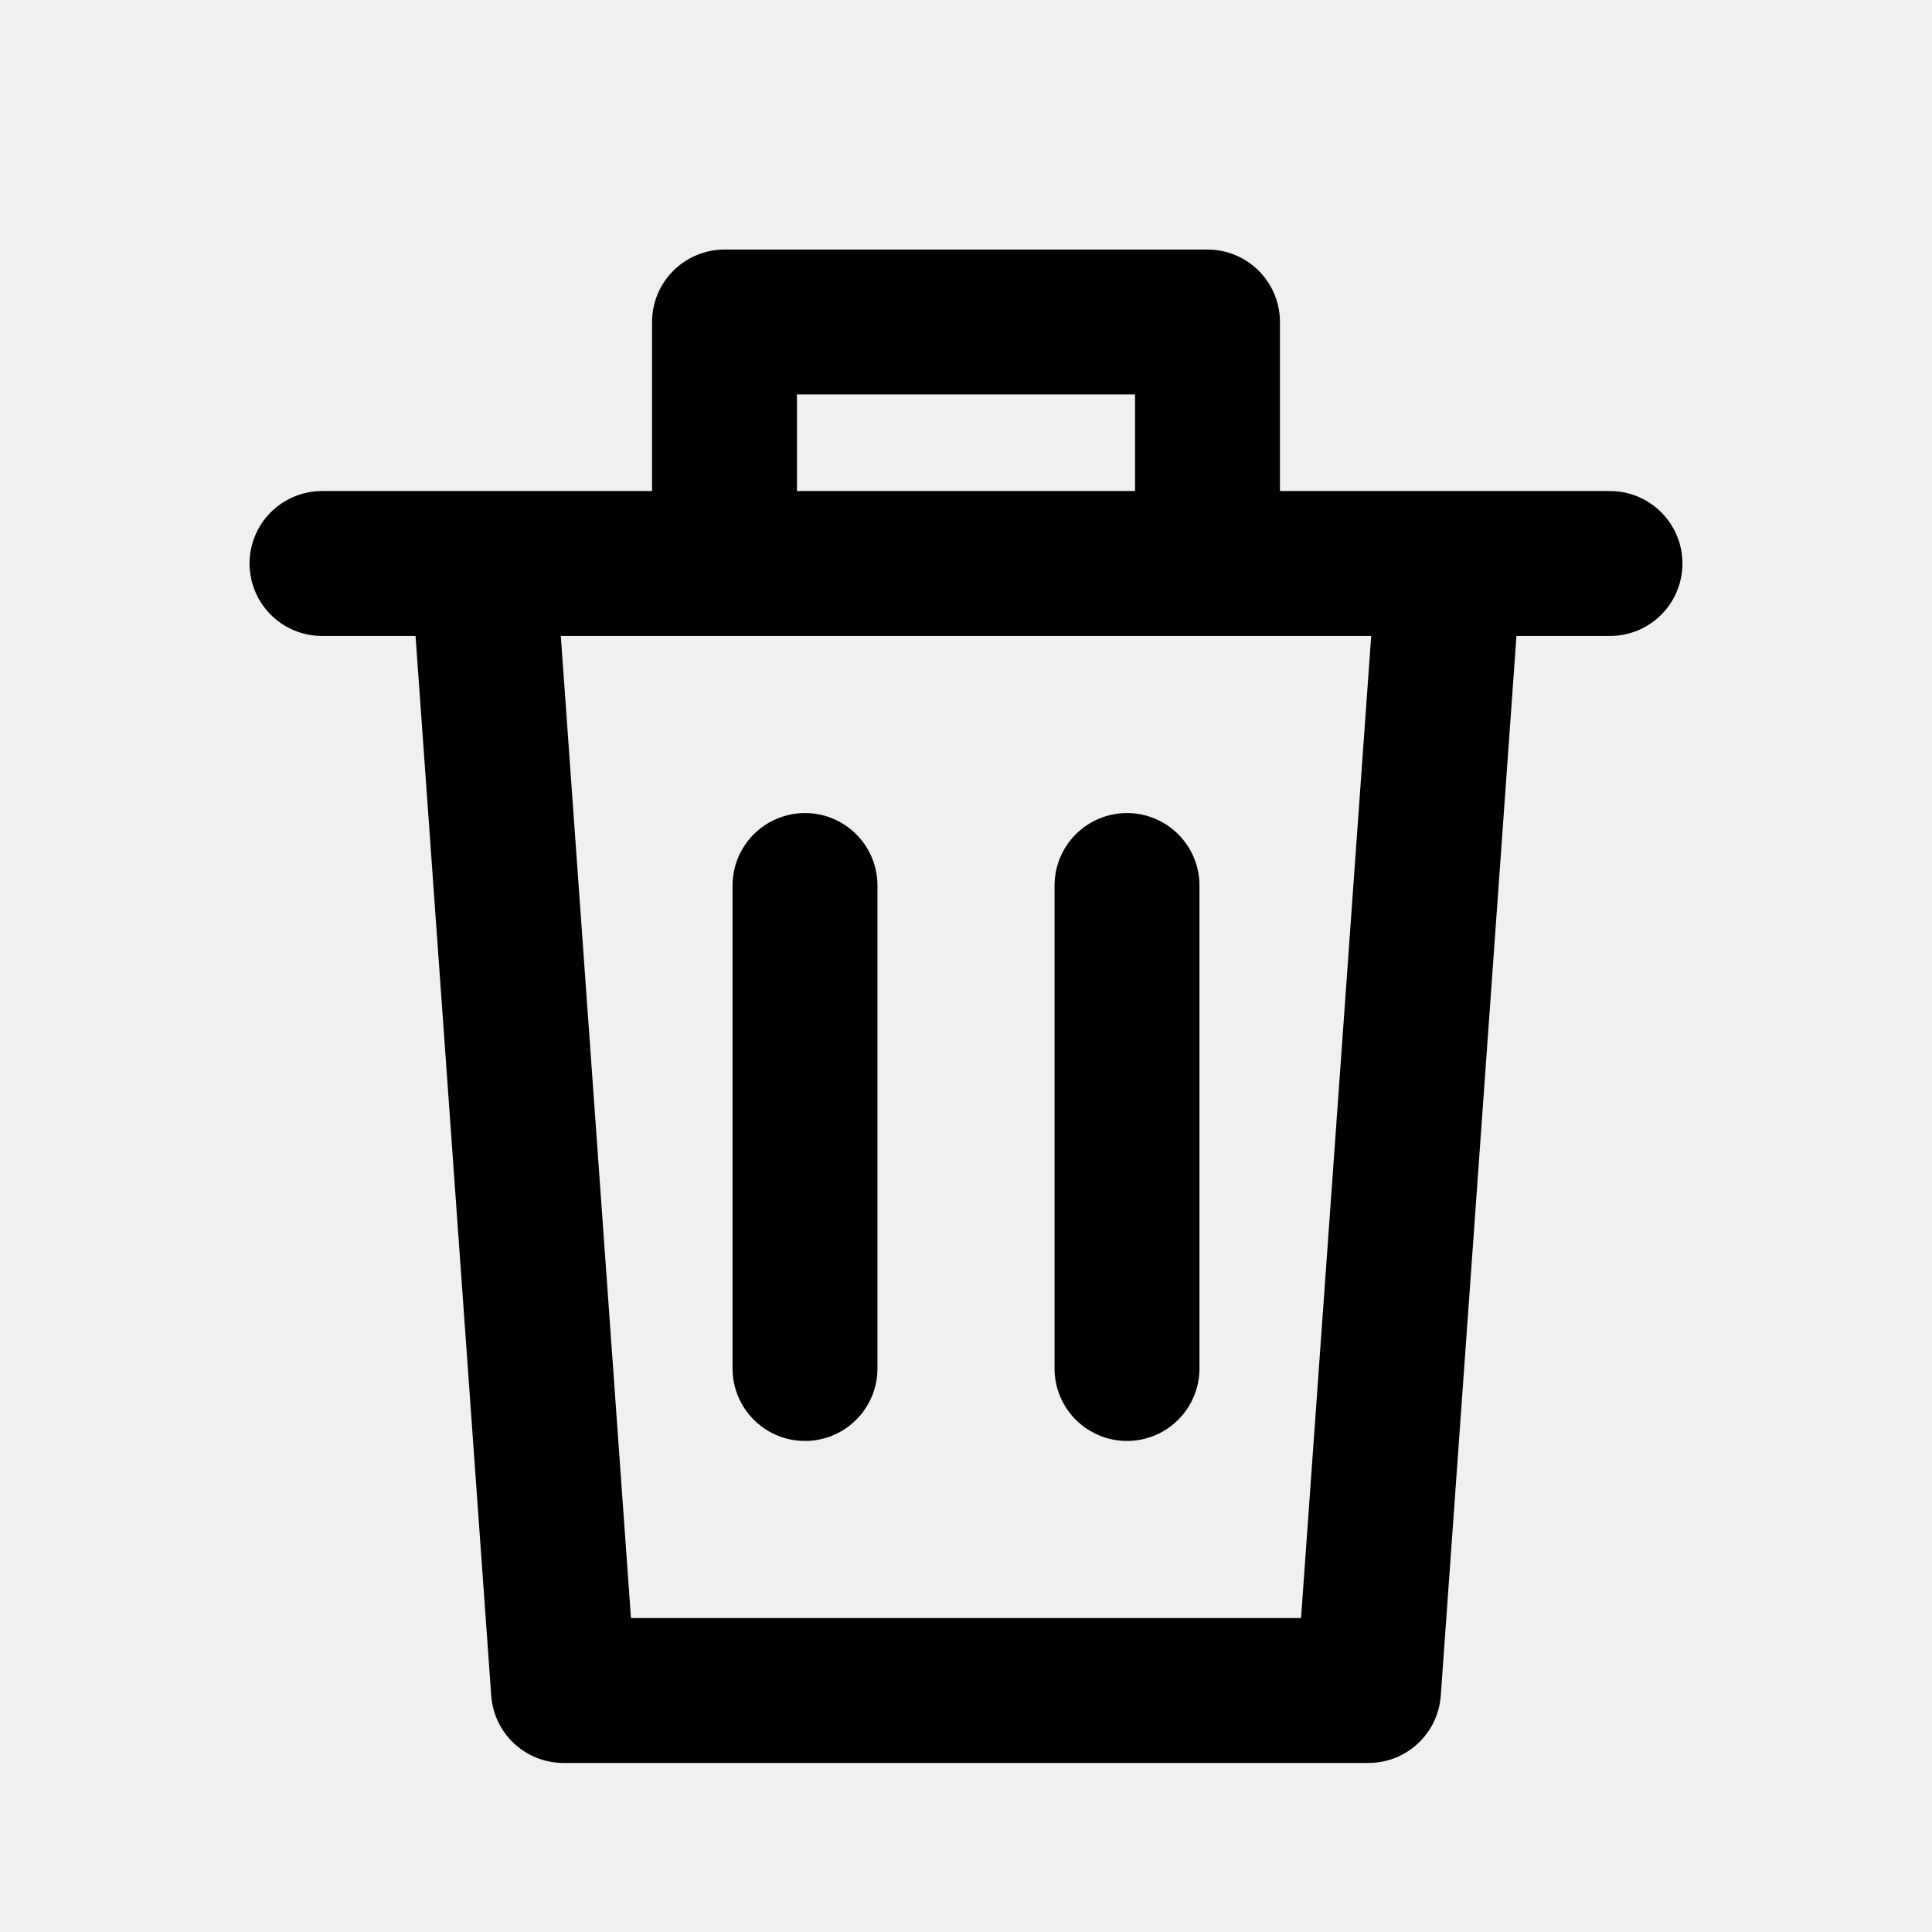
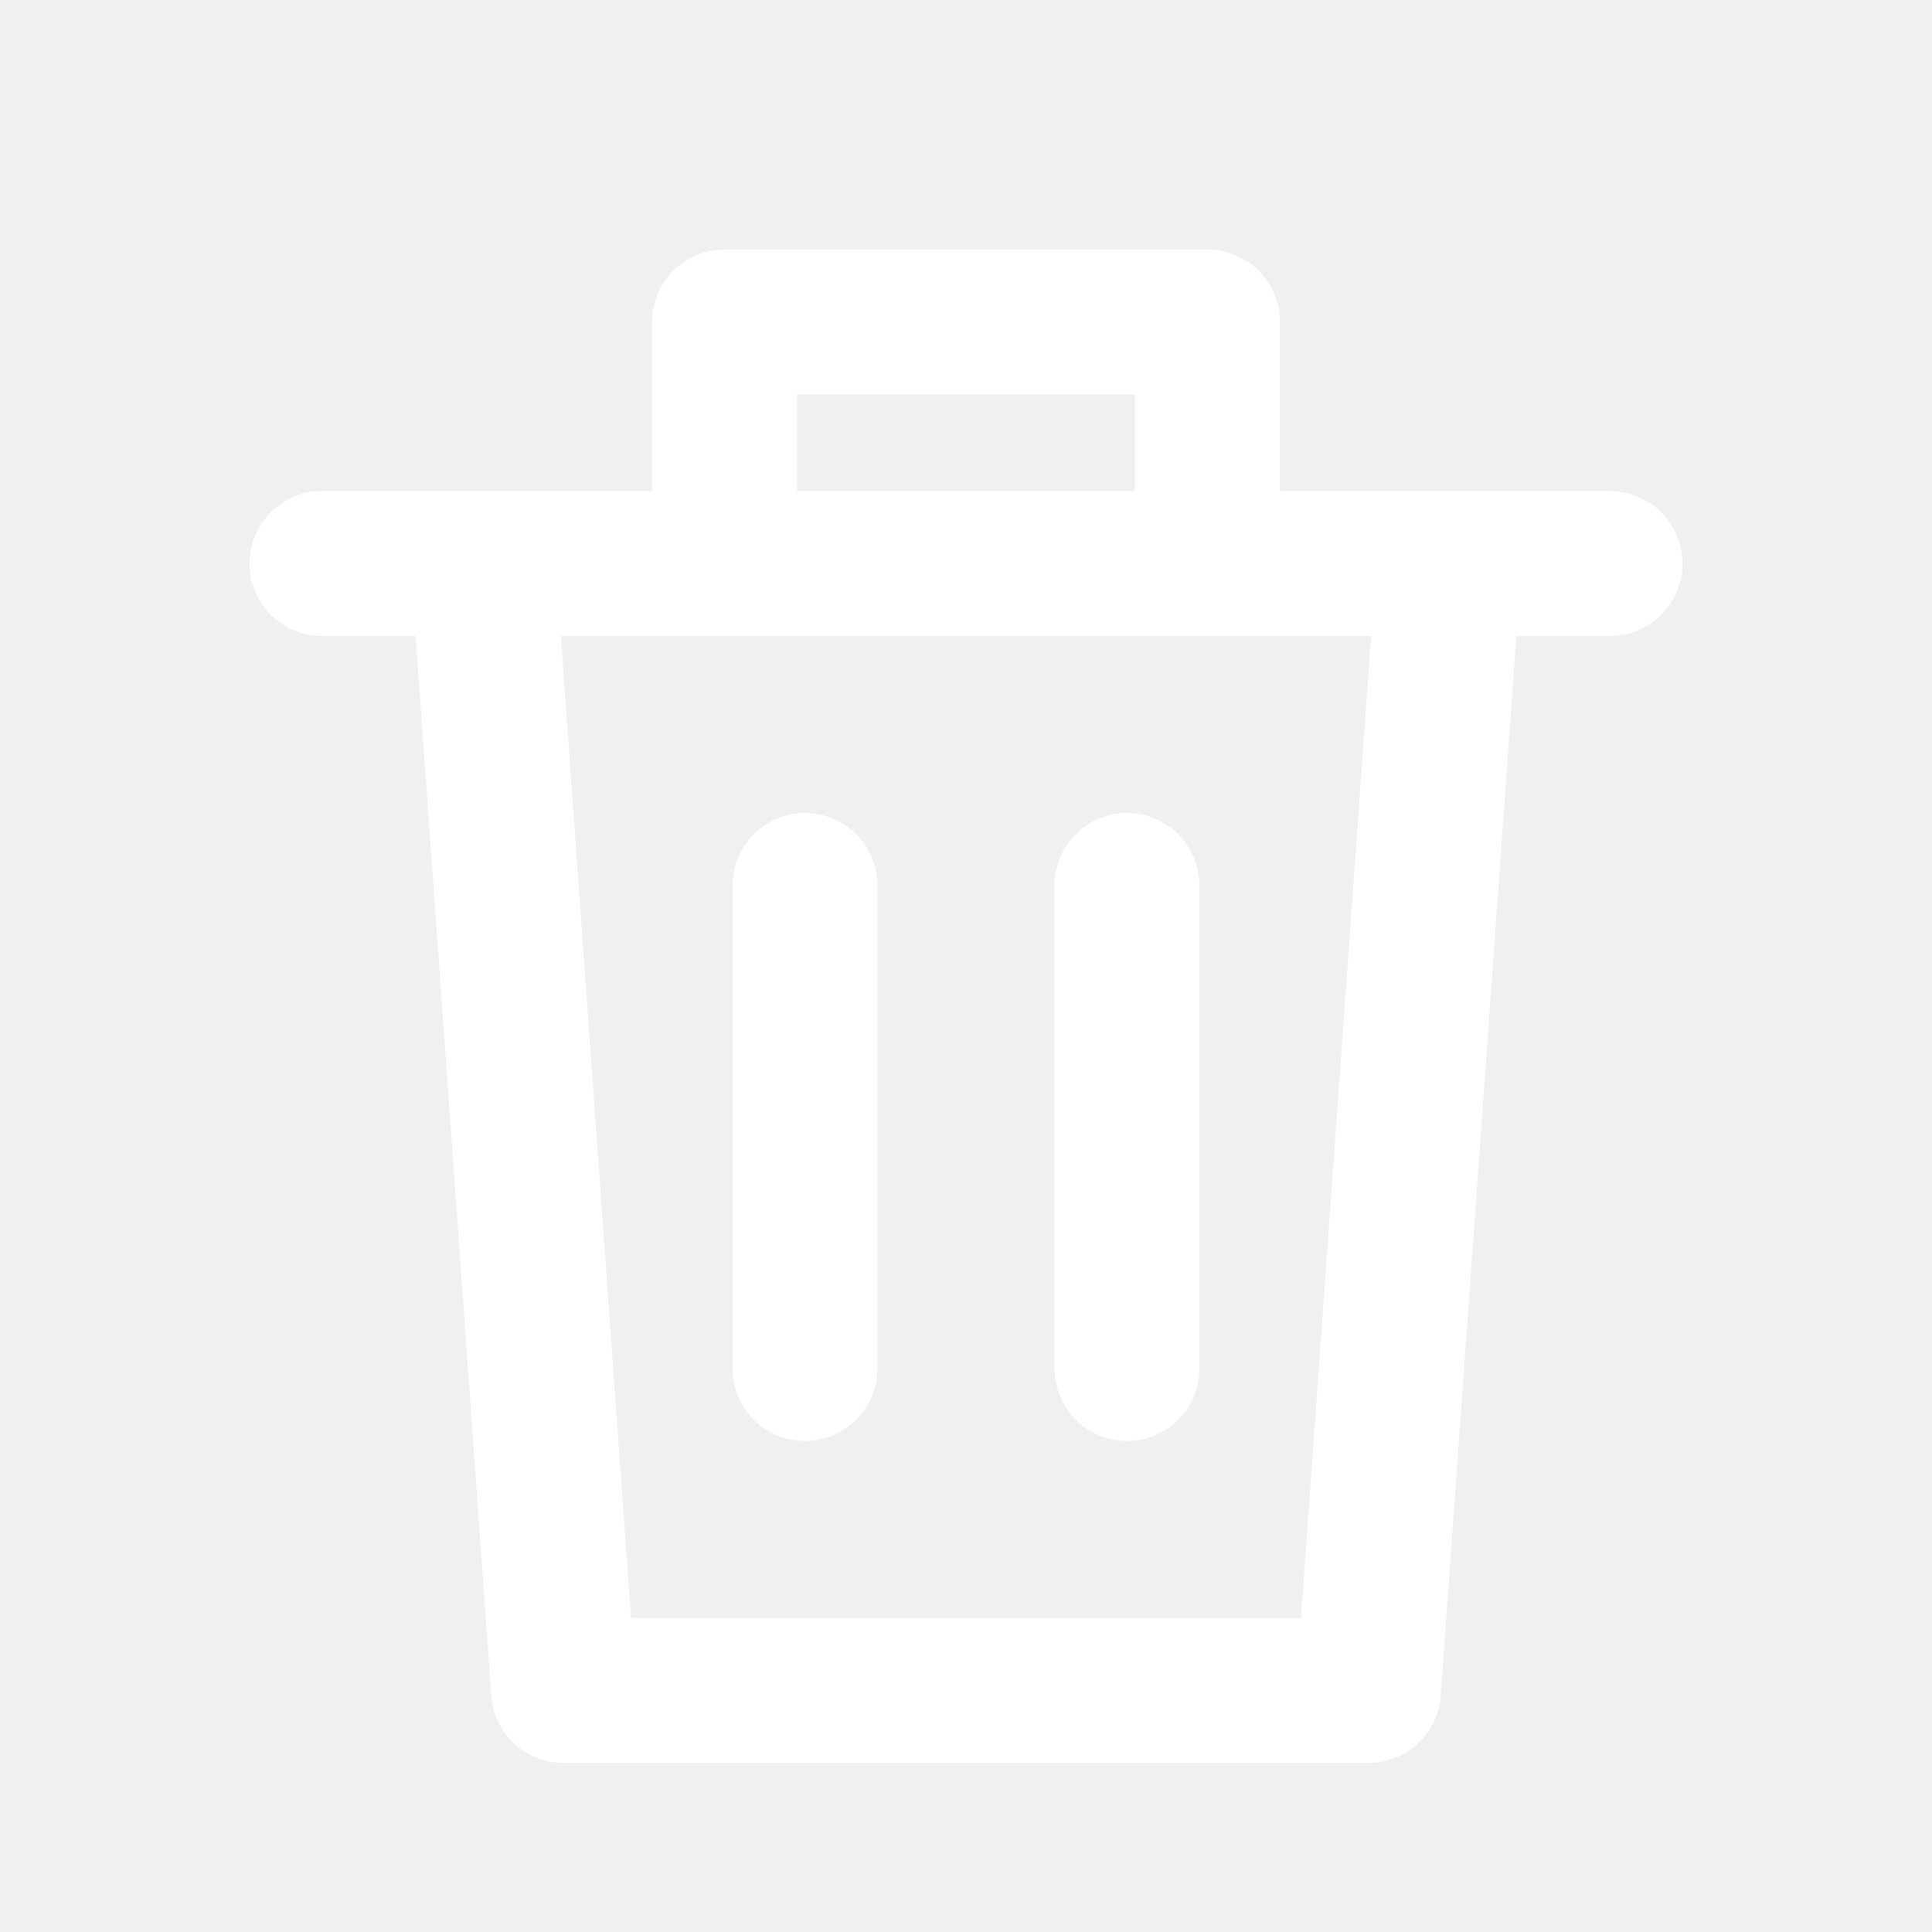
- <svg xmlns="http://www.w3.org/2000/svg" viewBox="0 0 24 24" width="24" height="24" fill="none" stroke="currentColor" stroke-width="1.8" stroke-linecap="round" stroke-linejoin="round" role="img" aria-label="trash">
+ <svg xmlns="http://www.w3.org/2000/svg" viewBox="0 0 24 24" width="24" height="24" fill="none" stroke="#fff" stroke-width="1.8" stroke-linecap="round" stroke-linejoin="round" role="img" aria-label="trash">
  <path d="M4 7h16M10 11v6m4-6v6M6 7l1 14h10l1-14M9 7V4h6v3" />
</svg>
